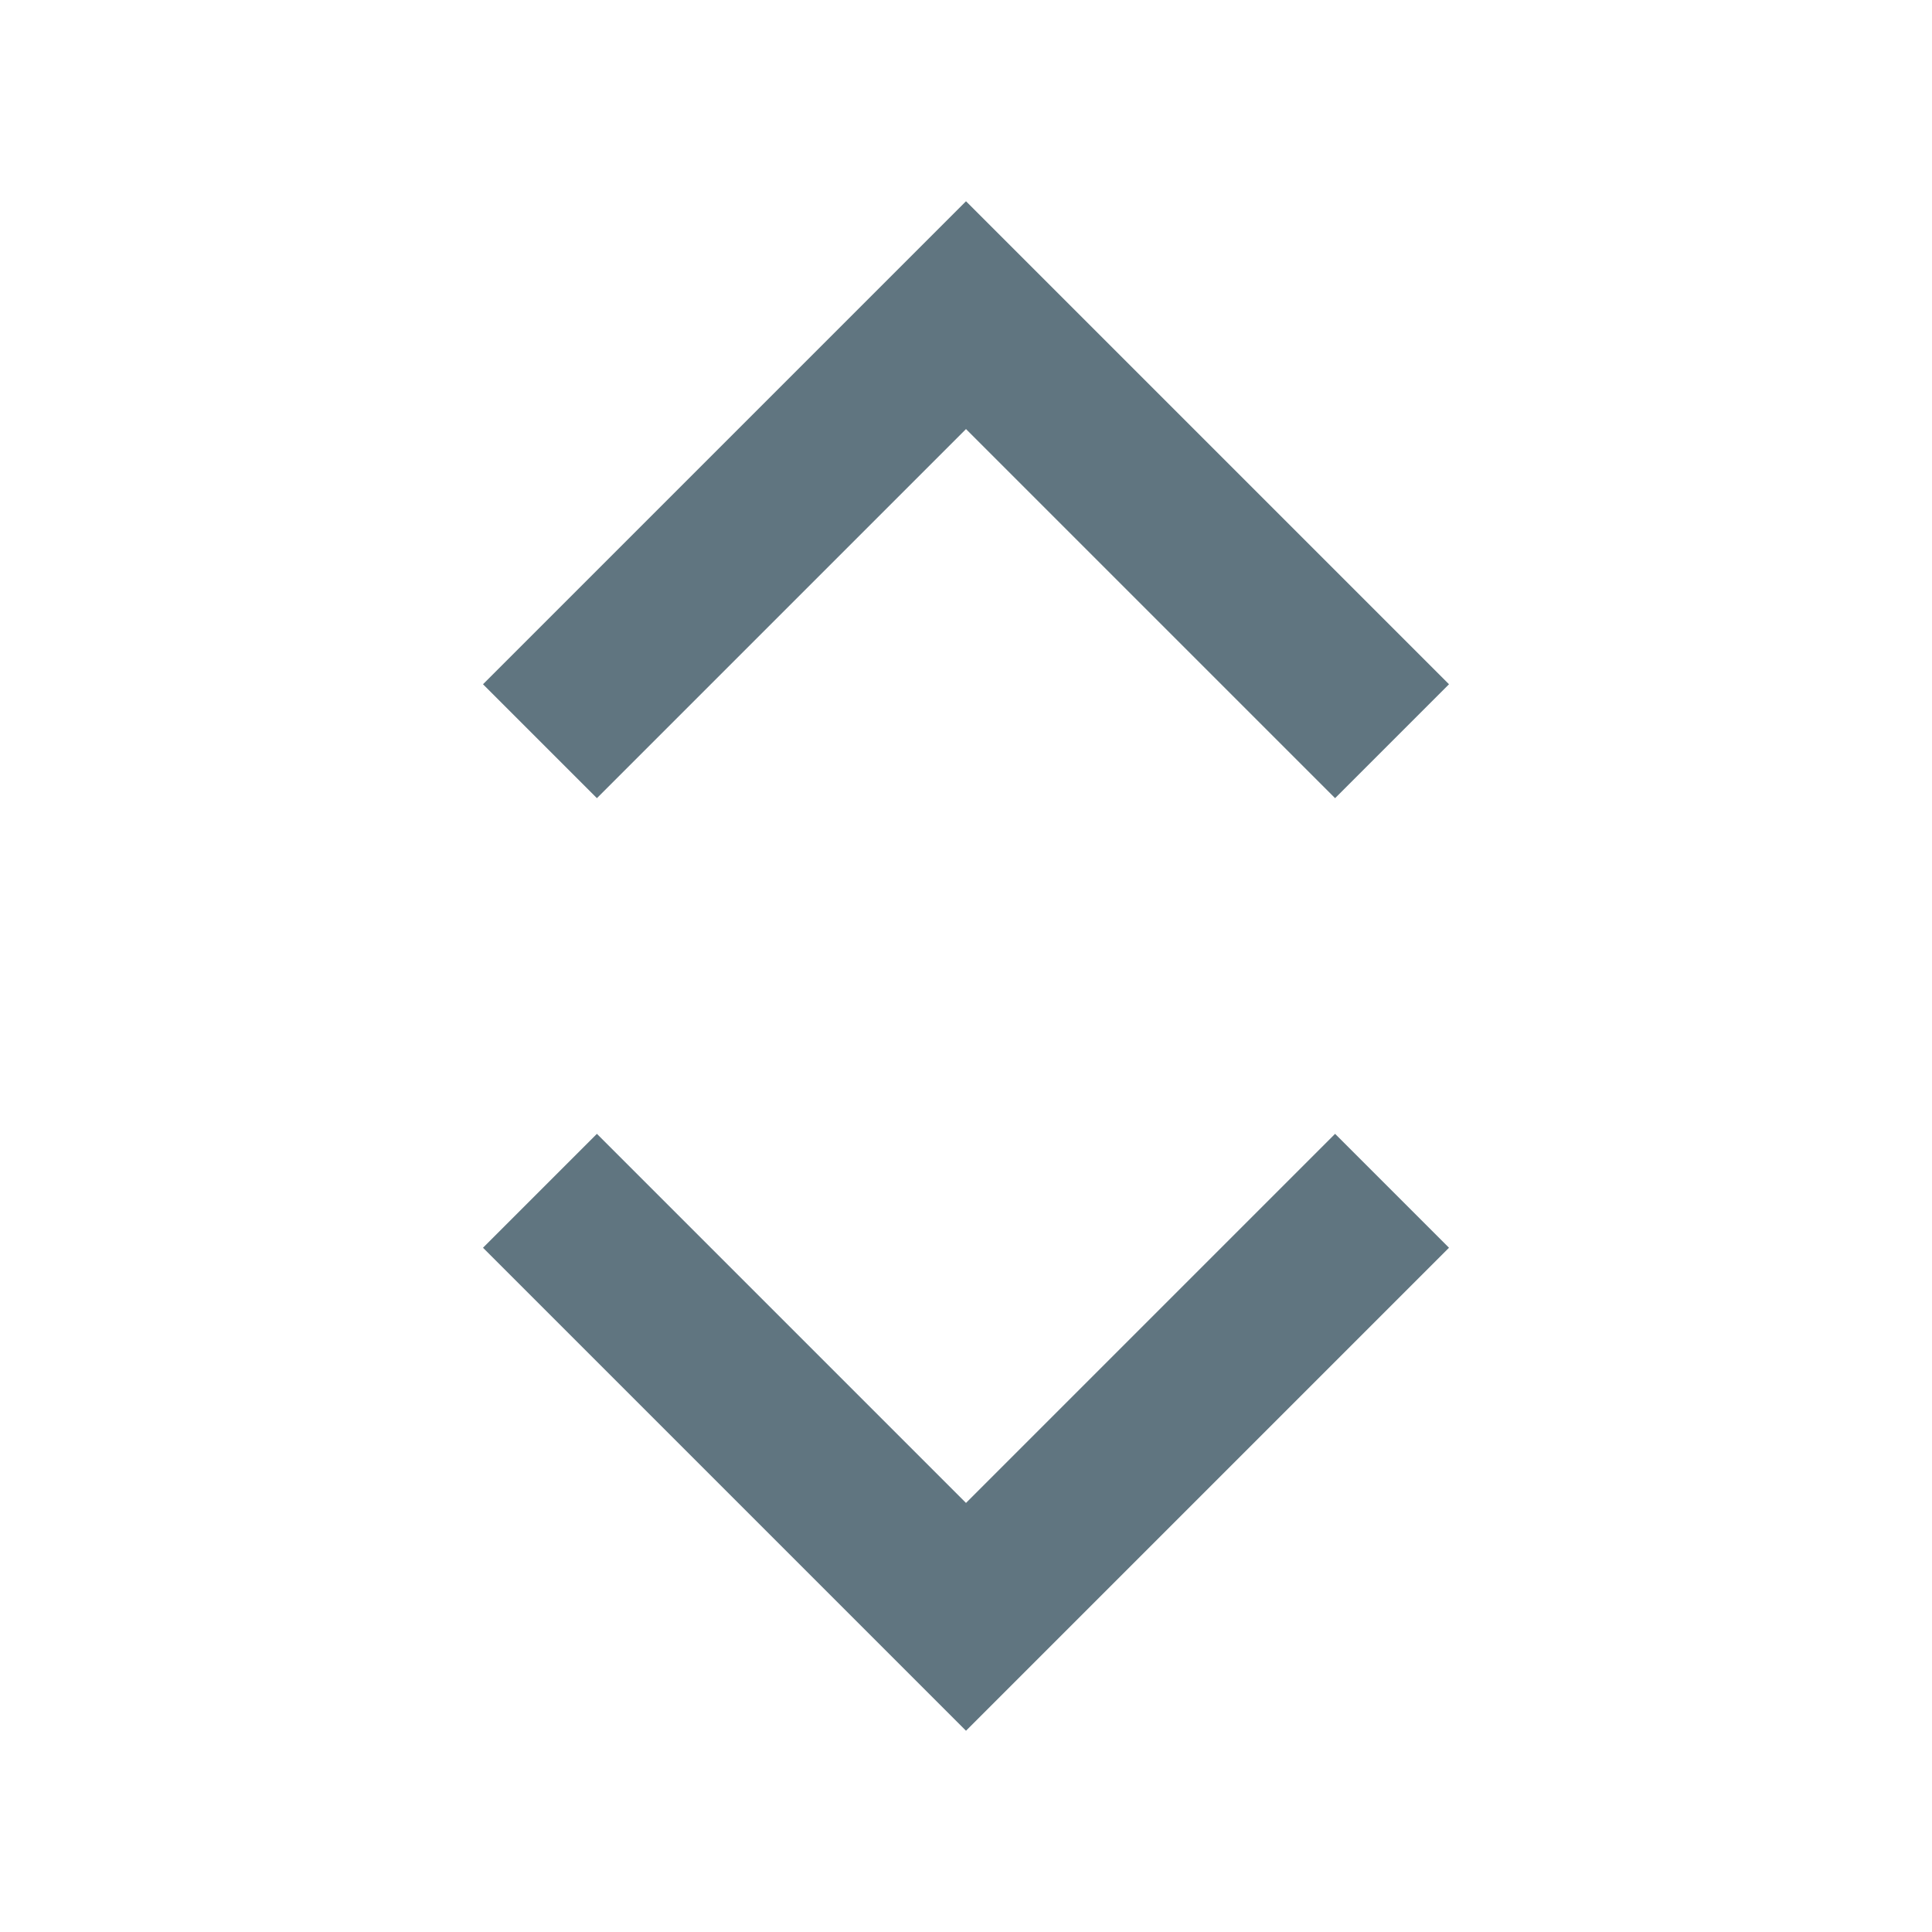
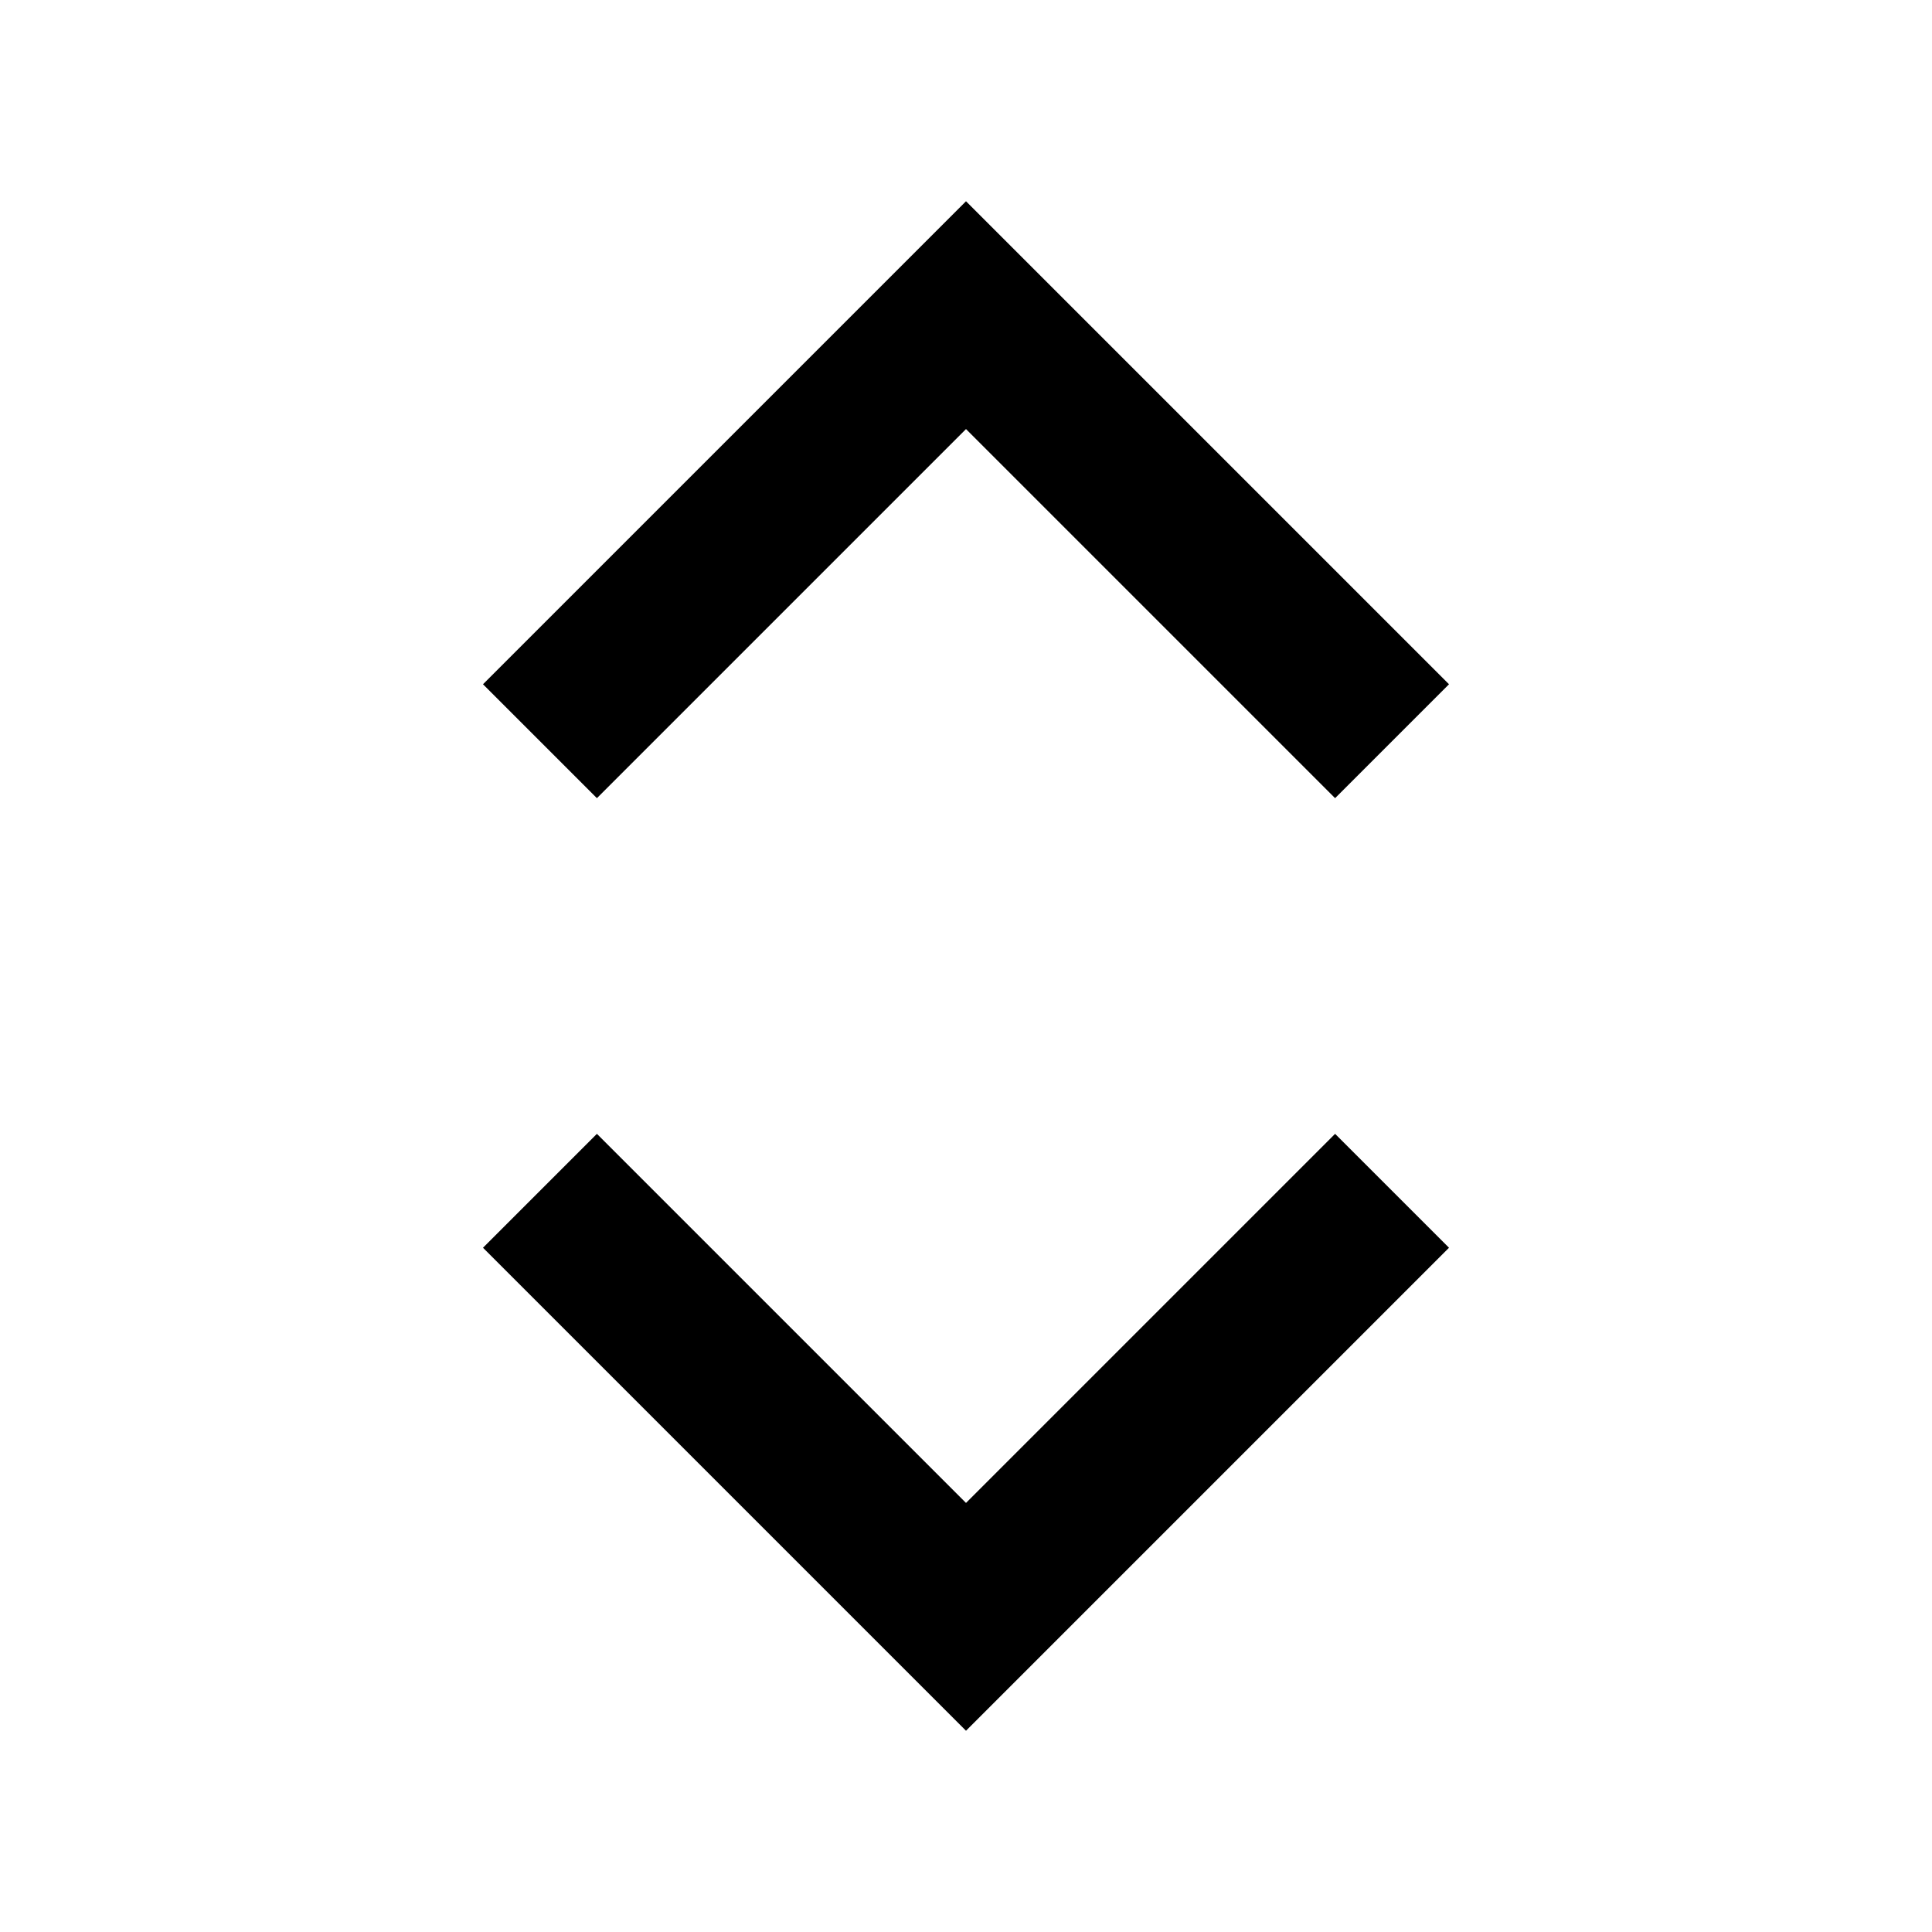
<svg xmlns="http://www.w3.org/2000/svg" width="48" height="48" viewBox="0 0 48 48">
-   <path d="M24,5,12,17l2.83,2.83L24,10.66l9.17,9.17L36,17Z" style="fill:#607580" />
-   <path d="M33.17,28.17,24,37.34l-9.17-9.17L12,31,24,43,36,31Z" style="fill:#607580" />
+   <path d="M24,5,12,17l2.83,2.83L24,10.66l9.17,9.17L36,17Z" />
+   <path d="M33.17,28.17,24,37.34l-9.17-9.17L12,31,24,43,36,31Z" />
</svg>
